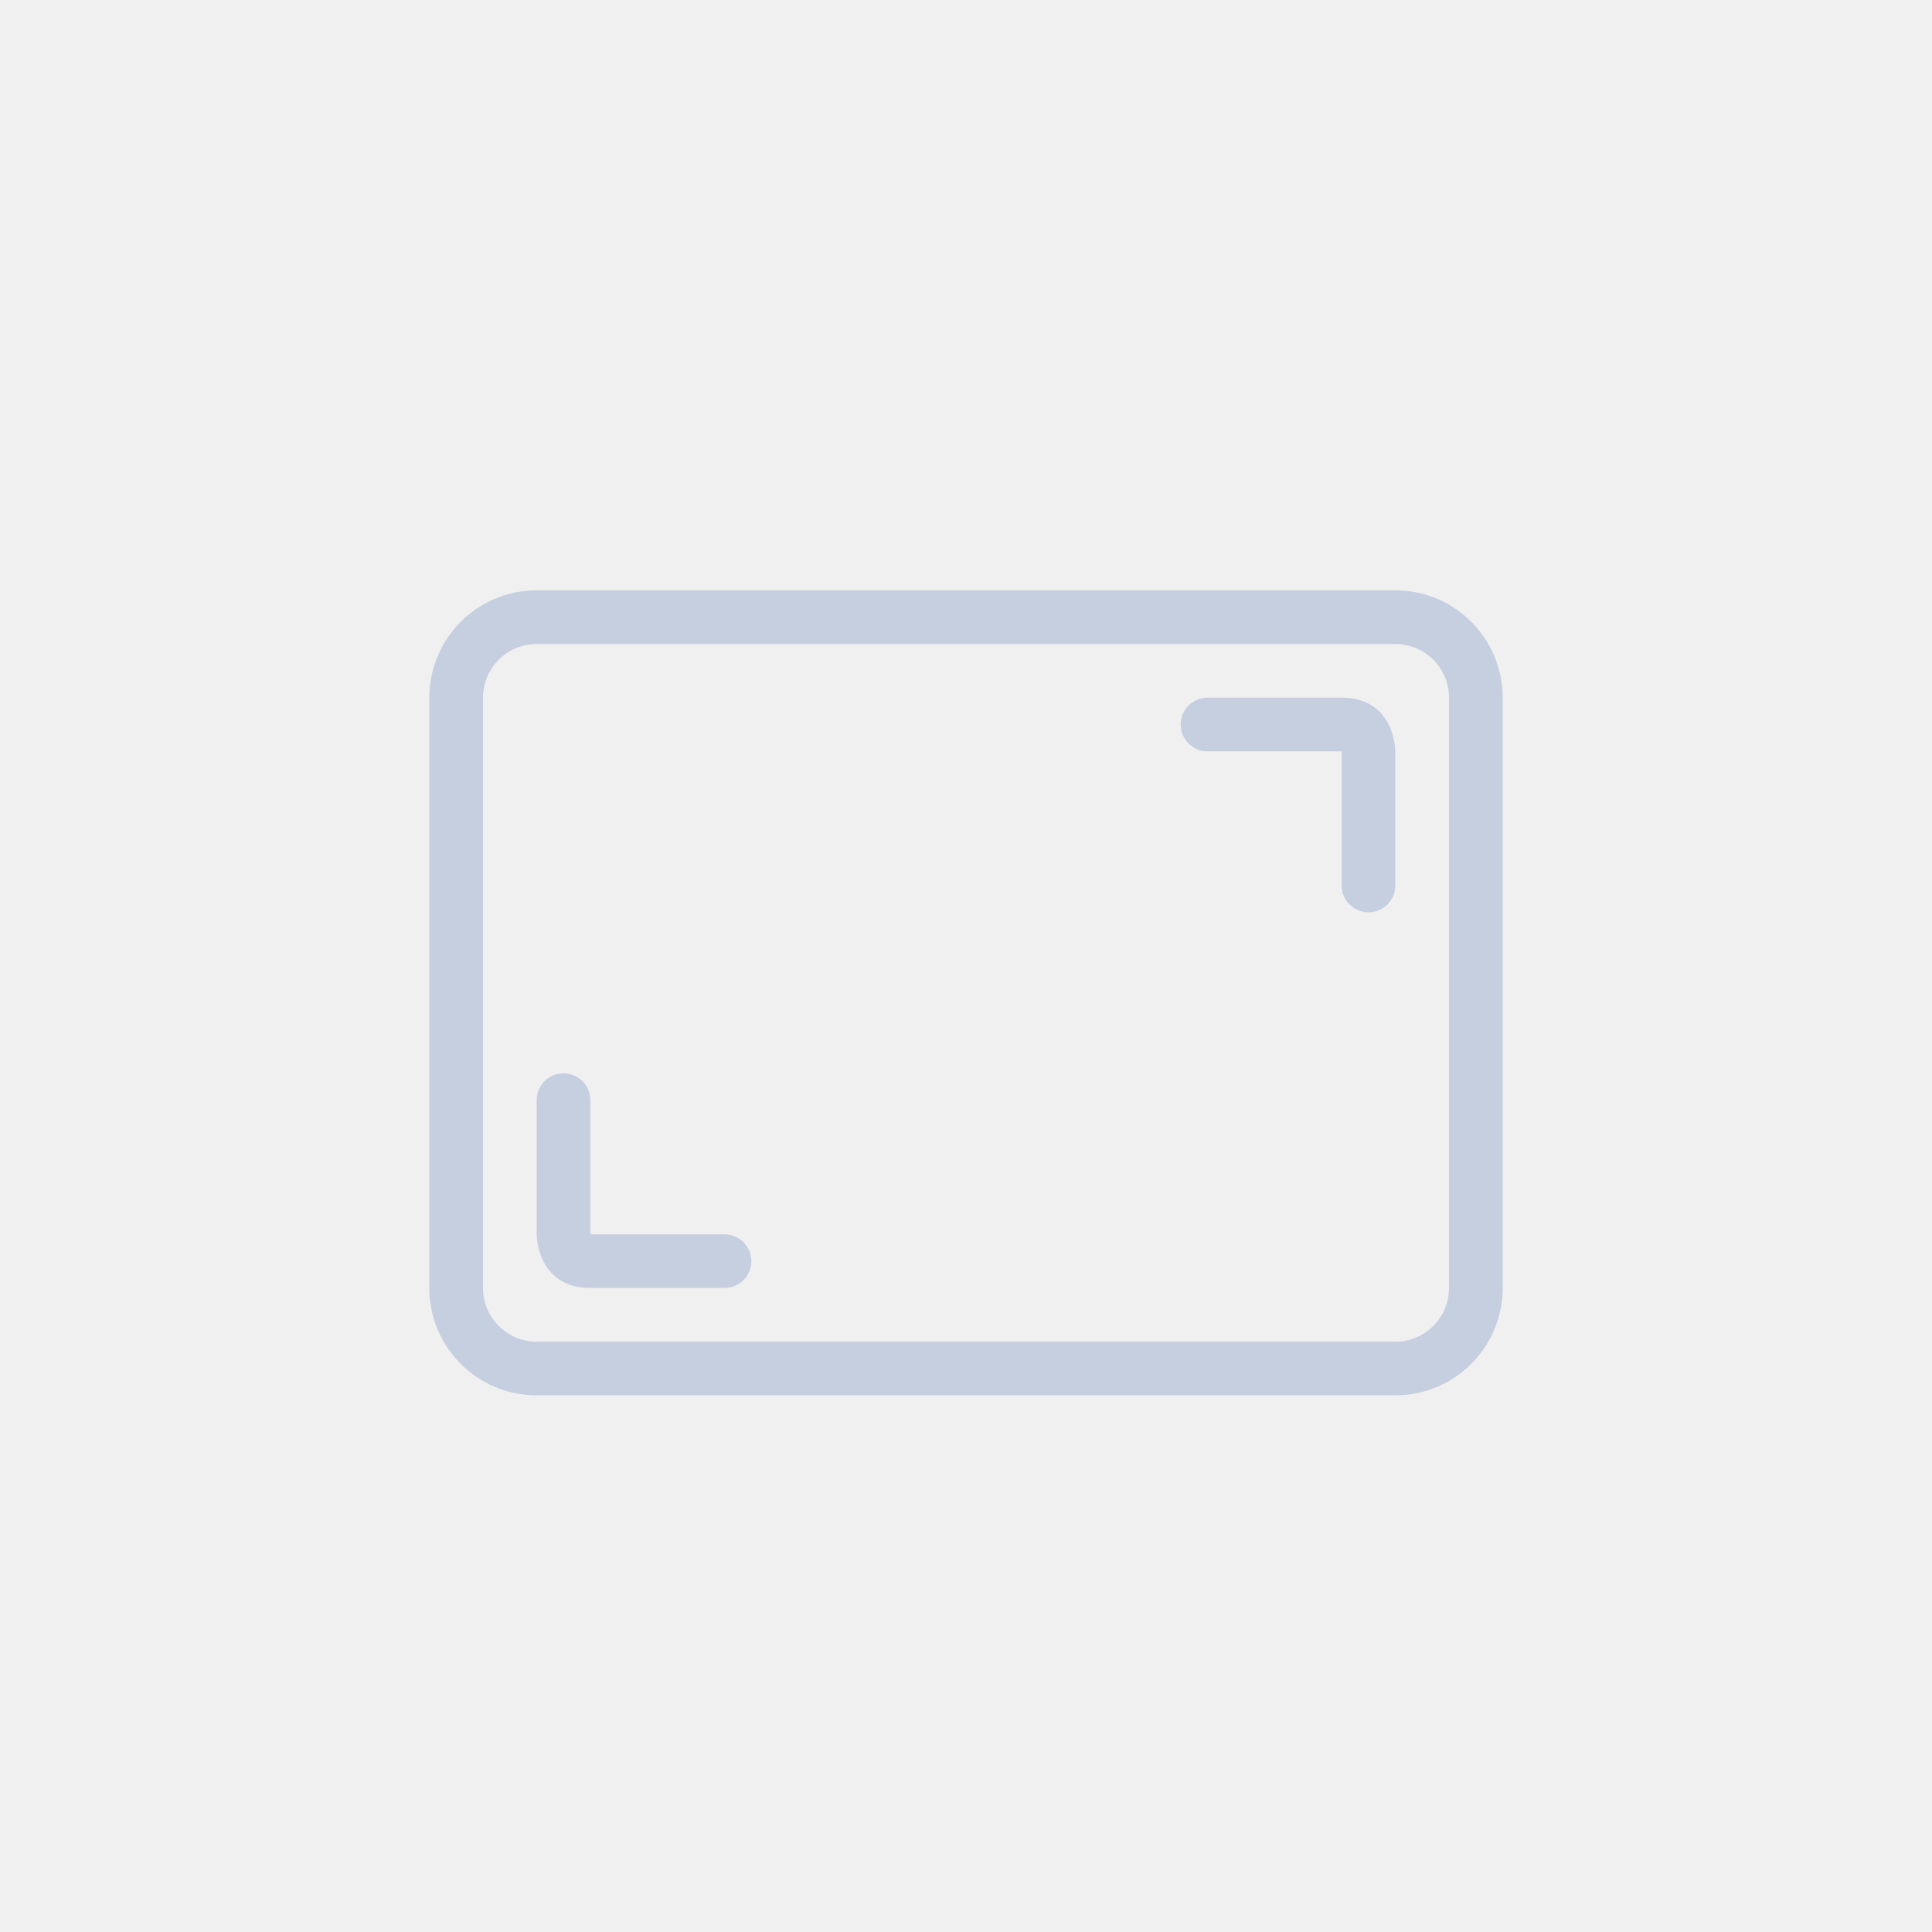
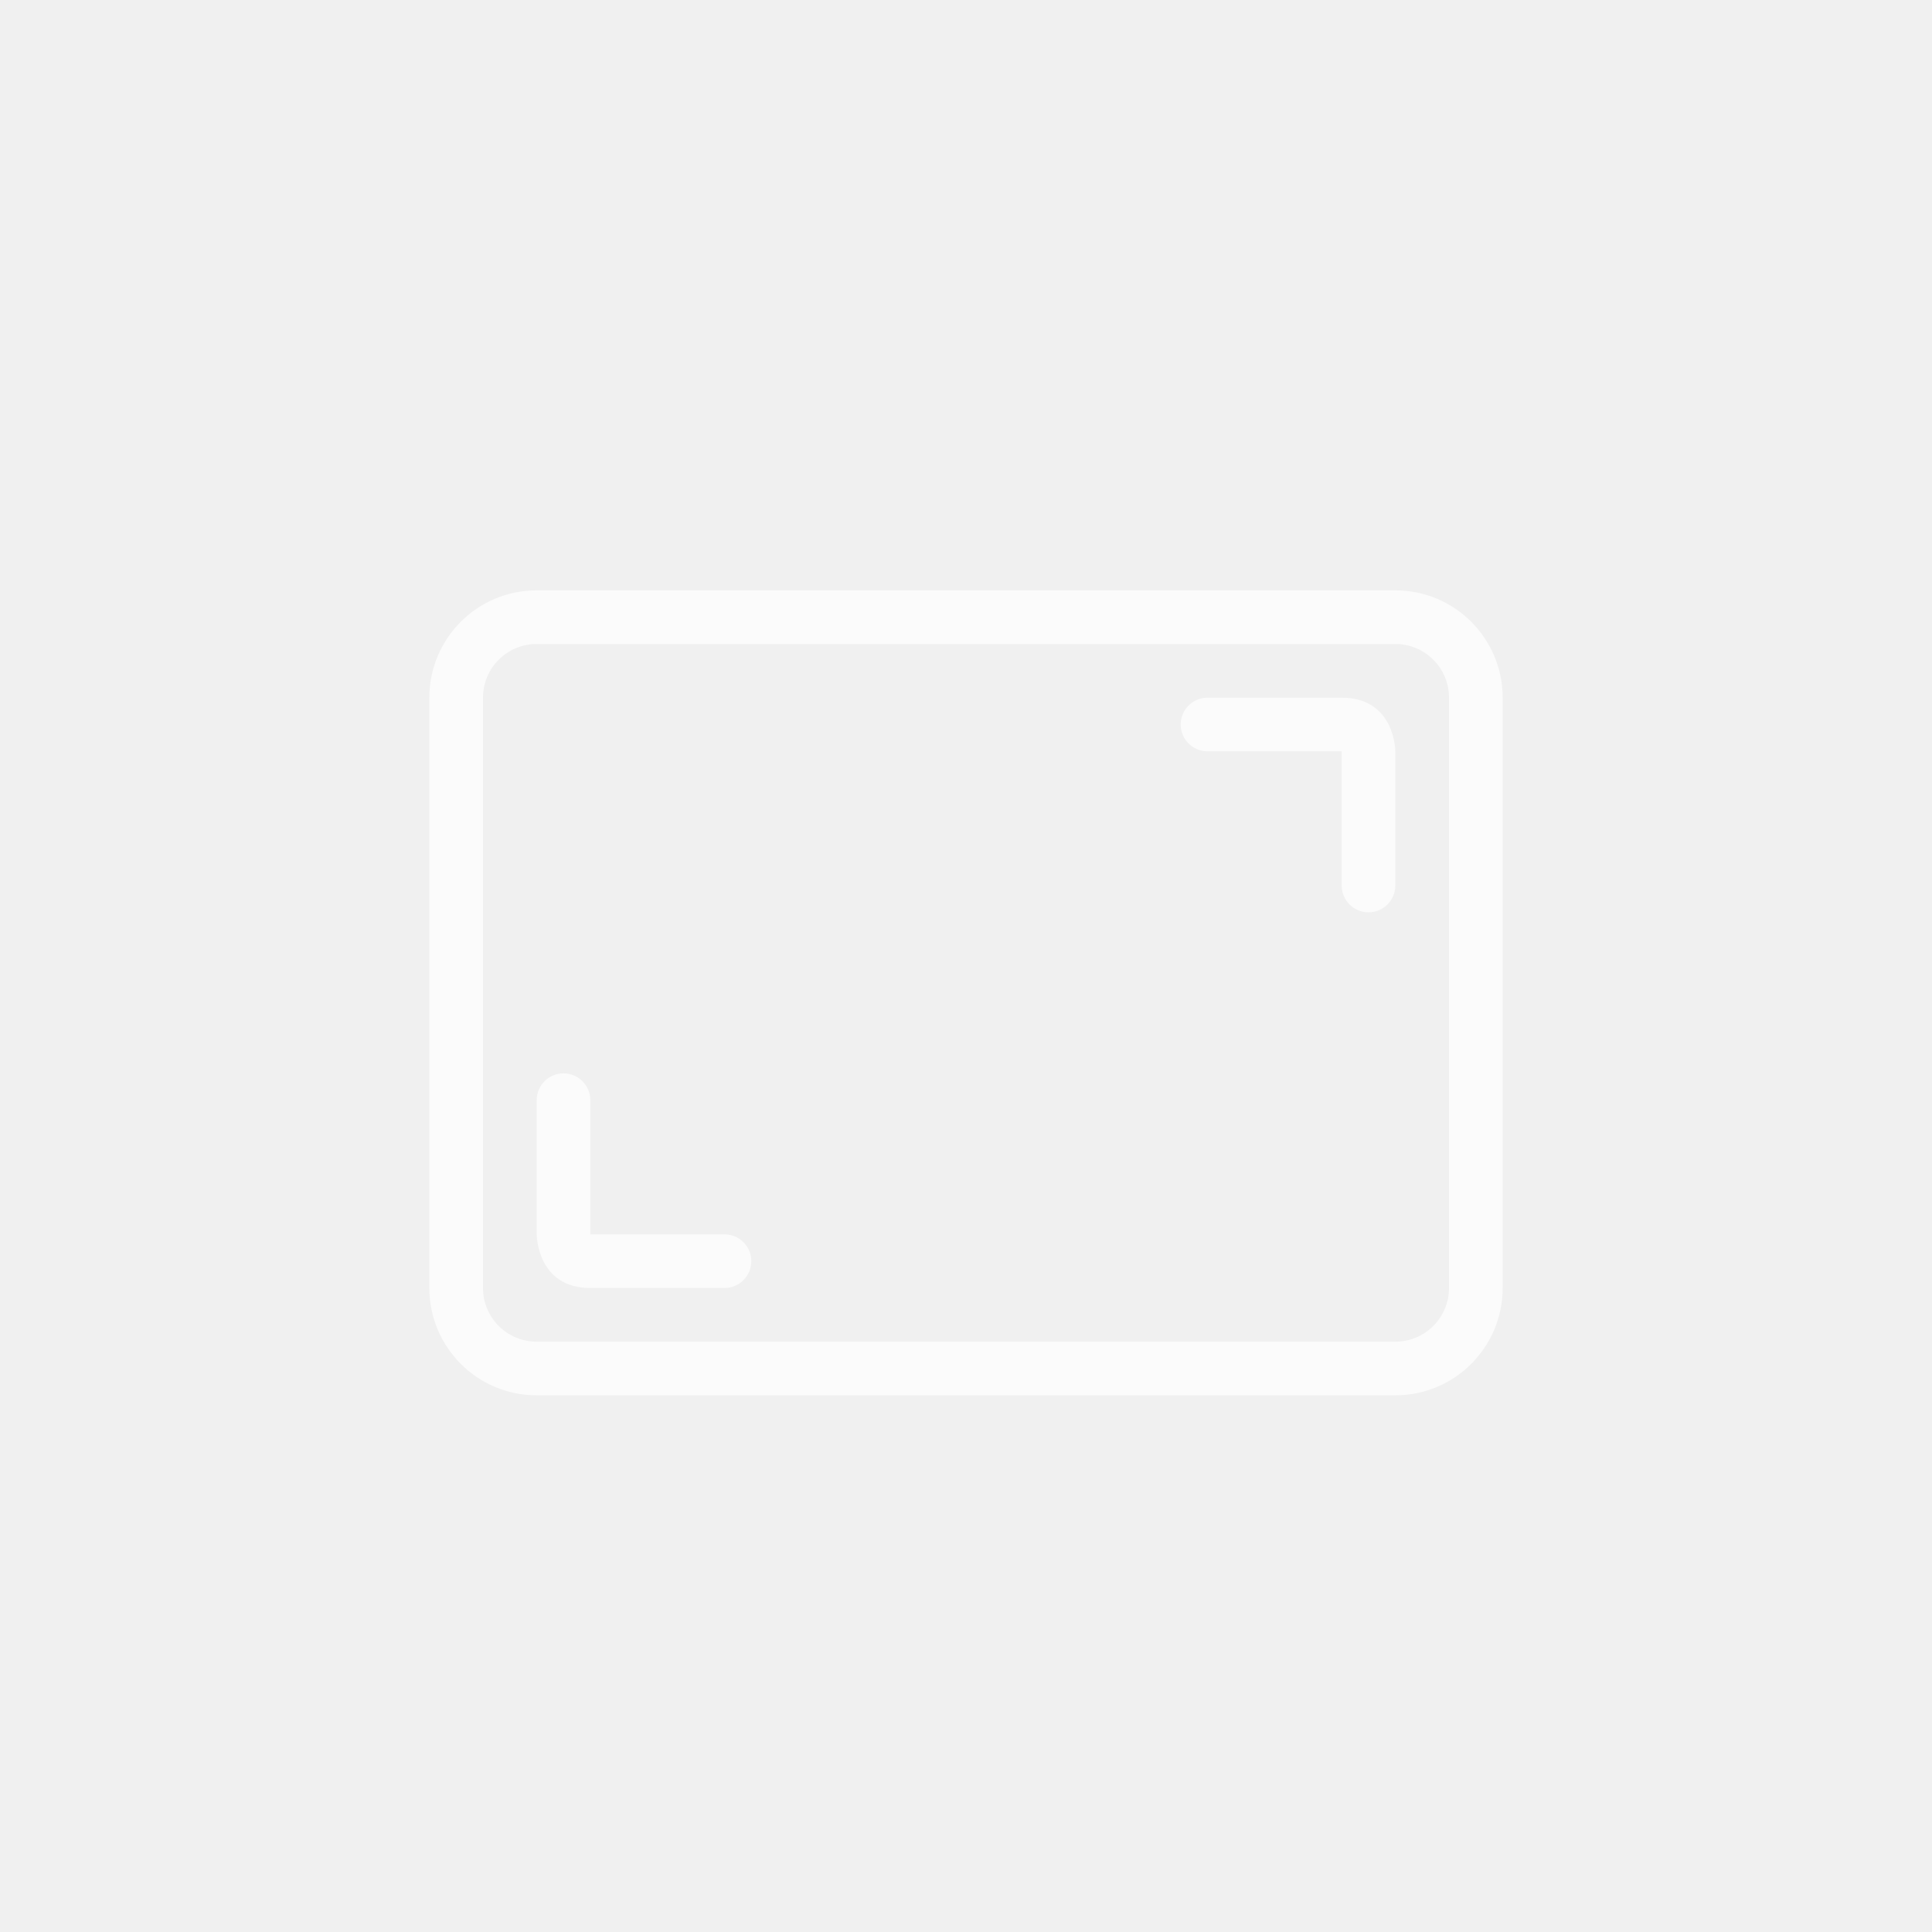
<svg xmlns="http://www.w3.org/2000/svg" width="36px" height="36px" viewBox="0 0 36 36" version="1.1">
-   <defs>
-     <filter color-interpolation-filters="auto" id="filter-1">
-       <feColorMatrix in="SourceGraphic" type="matrix" values="0 0 0 0 0.774 0 0 0 0 0.813 0 0 0 0 0.88 0 0 0 1 0" />
-     </filter>
-   </defs>
  <g id="1050分屏" stroke="none" stroke-width="1" fill="none" fill-rule="evenodd">
-     <g id="编组-3备份-2" transform="translate(18, 18) scale(-1, 1) translate(-18, -18) translate(0, -0)">
-       <rect id="矩形备份" fill-opacity="0" fill="#FFFFFF" x="0" y="0" width="36" height="36" rx="8" />
-       <g filter="url(#filter-1)" id="Group">
-         <g transform="translate(8, 11)">
-           <path d="M1,2 L1,13 C1,13.552 1.448,14 2,14 L18,14 C18.552,14 19,13.552 19,13 L19,2 C19,1.448 18.552,1 18,1 L2,1 C1.448,1 1,1.448 1,2 Z M2,0 L18,0 C19.105,-2.02906125e-16 20,0.895 20,2 L20,13 C20,14.105 19.105,15 18,15 L2,15 C0.895,15 1.3527075e-16,14.105 0,13 L0,2 C-1.3527075e-16,0.895 0.895,2.02906125e-16 2,0 Z M17.5,9 C17.776,9 18,9.224 18,9.5 L18,9.5 L18,12 C18,12 18,13 17,13 L17,13 L14.5,13 C14.224,13 14,12.776 14,12.5 C14,12.224 14.224,12 14.5,12 L14.5,12 L17,12 L17,12 L17,9.5 C17,9.224 17.224,9 17.5,9 Z M5.5,2 C5.776,2 6,2.224 6,2.5 C6,2.776 5.776,3 5.5,3 L5.5,3 L3,3 L3,3 L3,5.5 C3,5.776 2.776,6 2.5,6 C2.224,6 2,5.776 2,5.5 L2,5.5 L2,2.991 C2.003,2.892 2.056,2 3,2 L3,2 Z" id="Combined-Shape" fill="#000000" fill-rule="nonzero" />
+     <g id="通过分屏菜单触发分屏" transform="translate(-1323, -264)" fill="#FFFFFF">
+       <g id="编组" transform="translate(1221, 233)">
+         <g id="最大化" transform="translate(120, 49) scale(-1, 1) translate(-120, -49)translate(102, 31)">
+           <rect id="矩形备份" fill-opacity="0" x="0" y="0" width="36" height="36" rx="8" />
+           <g id="Group" transform="translate(8, 11)" fill-opacity="0.7" fill-rule="nonzero">
+             <path d="M1,2 L1,13 C1,13.552 1.448,14 2,14 L18,14 C18.552,14 19,13.552 19,13 L19,2 C19,1.448 18.552,1 18,1 L2,1 C1.448,1 1,1.448 1,2 Z M2,0 L18,0 C19.105,-2.02906125e-16 20,0.895 20,2 L20,13 C20,14.105 19.105,15 18,15 L2,15 C0.895,15 1.3527075e-16,14.105 0,13 L0,2 C-1.3527075e-16,0.895 0.895,2.02906125e-16 2,0 Z M3,2 C2,2 2,3 2,3 L2,5.5 C2,5.776 2.224,6 2.5,6 C2.776,6 3,5.776 3,5.5 L3,4 L3,4 C3,4 3,3.667 3,3 L5.5,3 C5.776,3 6,2.776 6,2.5 C6,2.224 5.776,2 5.5,2 L3,2 L3,2 Z M17,13 C18,13 18,12 18,12 L18,9.5 C18,9.224 17.776,9 17.5,9 C17.224,9 17,9.224 17,9.5 L17,11 L17,11 C17,11 17,11.333 17,12 L14.5,12 C14.224,12 14,12.224 14,12.5 C14,12.776 14.224,13 14.5,13 L17,13 L17,13 Z" id="Combined-Shape" />
+           </g>
        </g>
      </g>
    </g>
  </g>
</svg>
